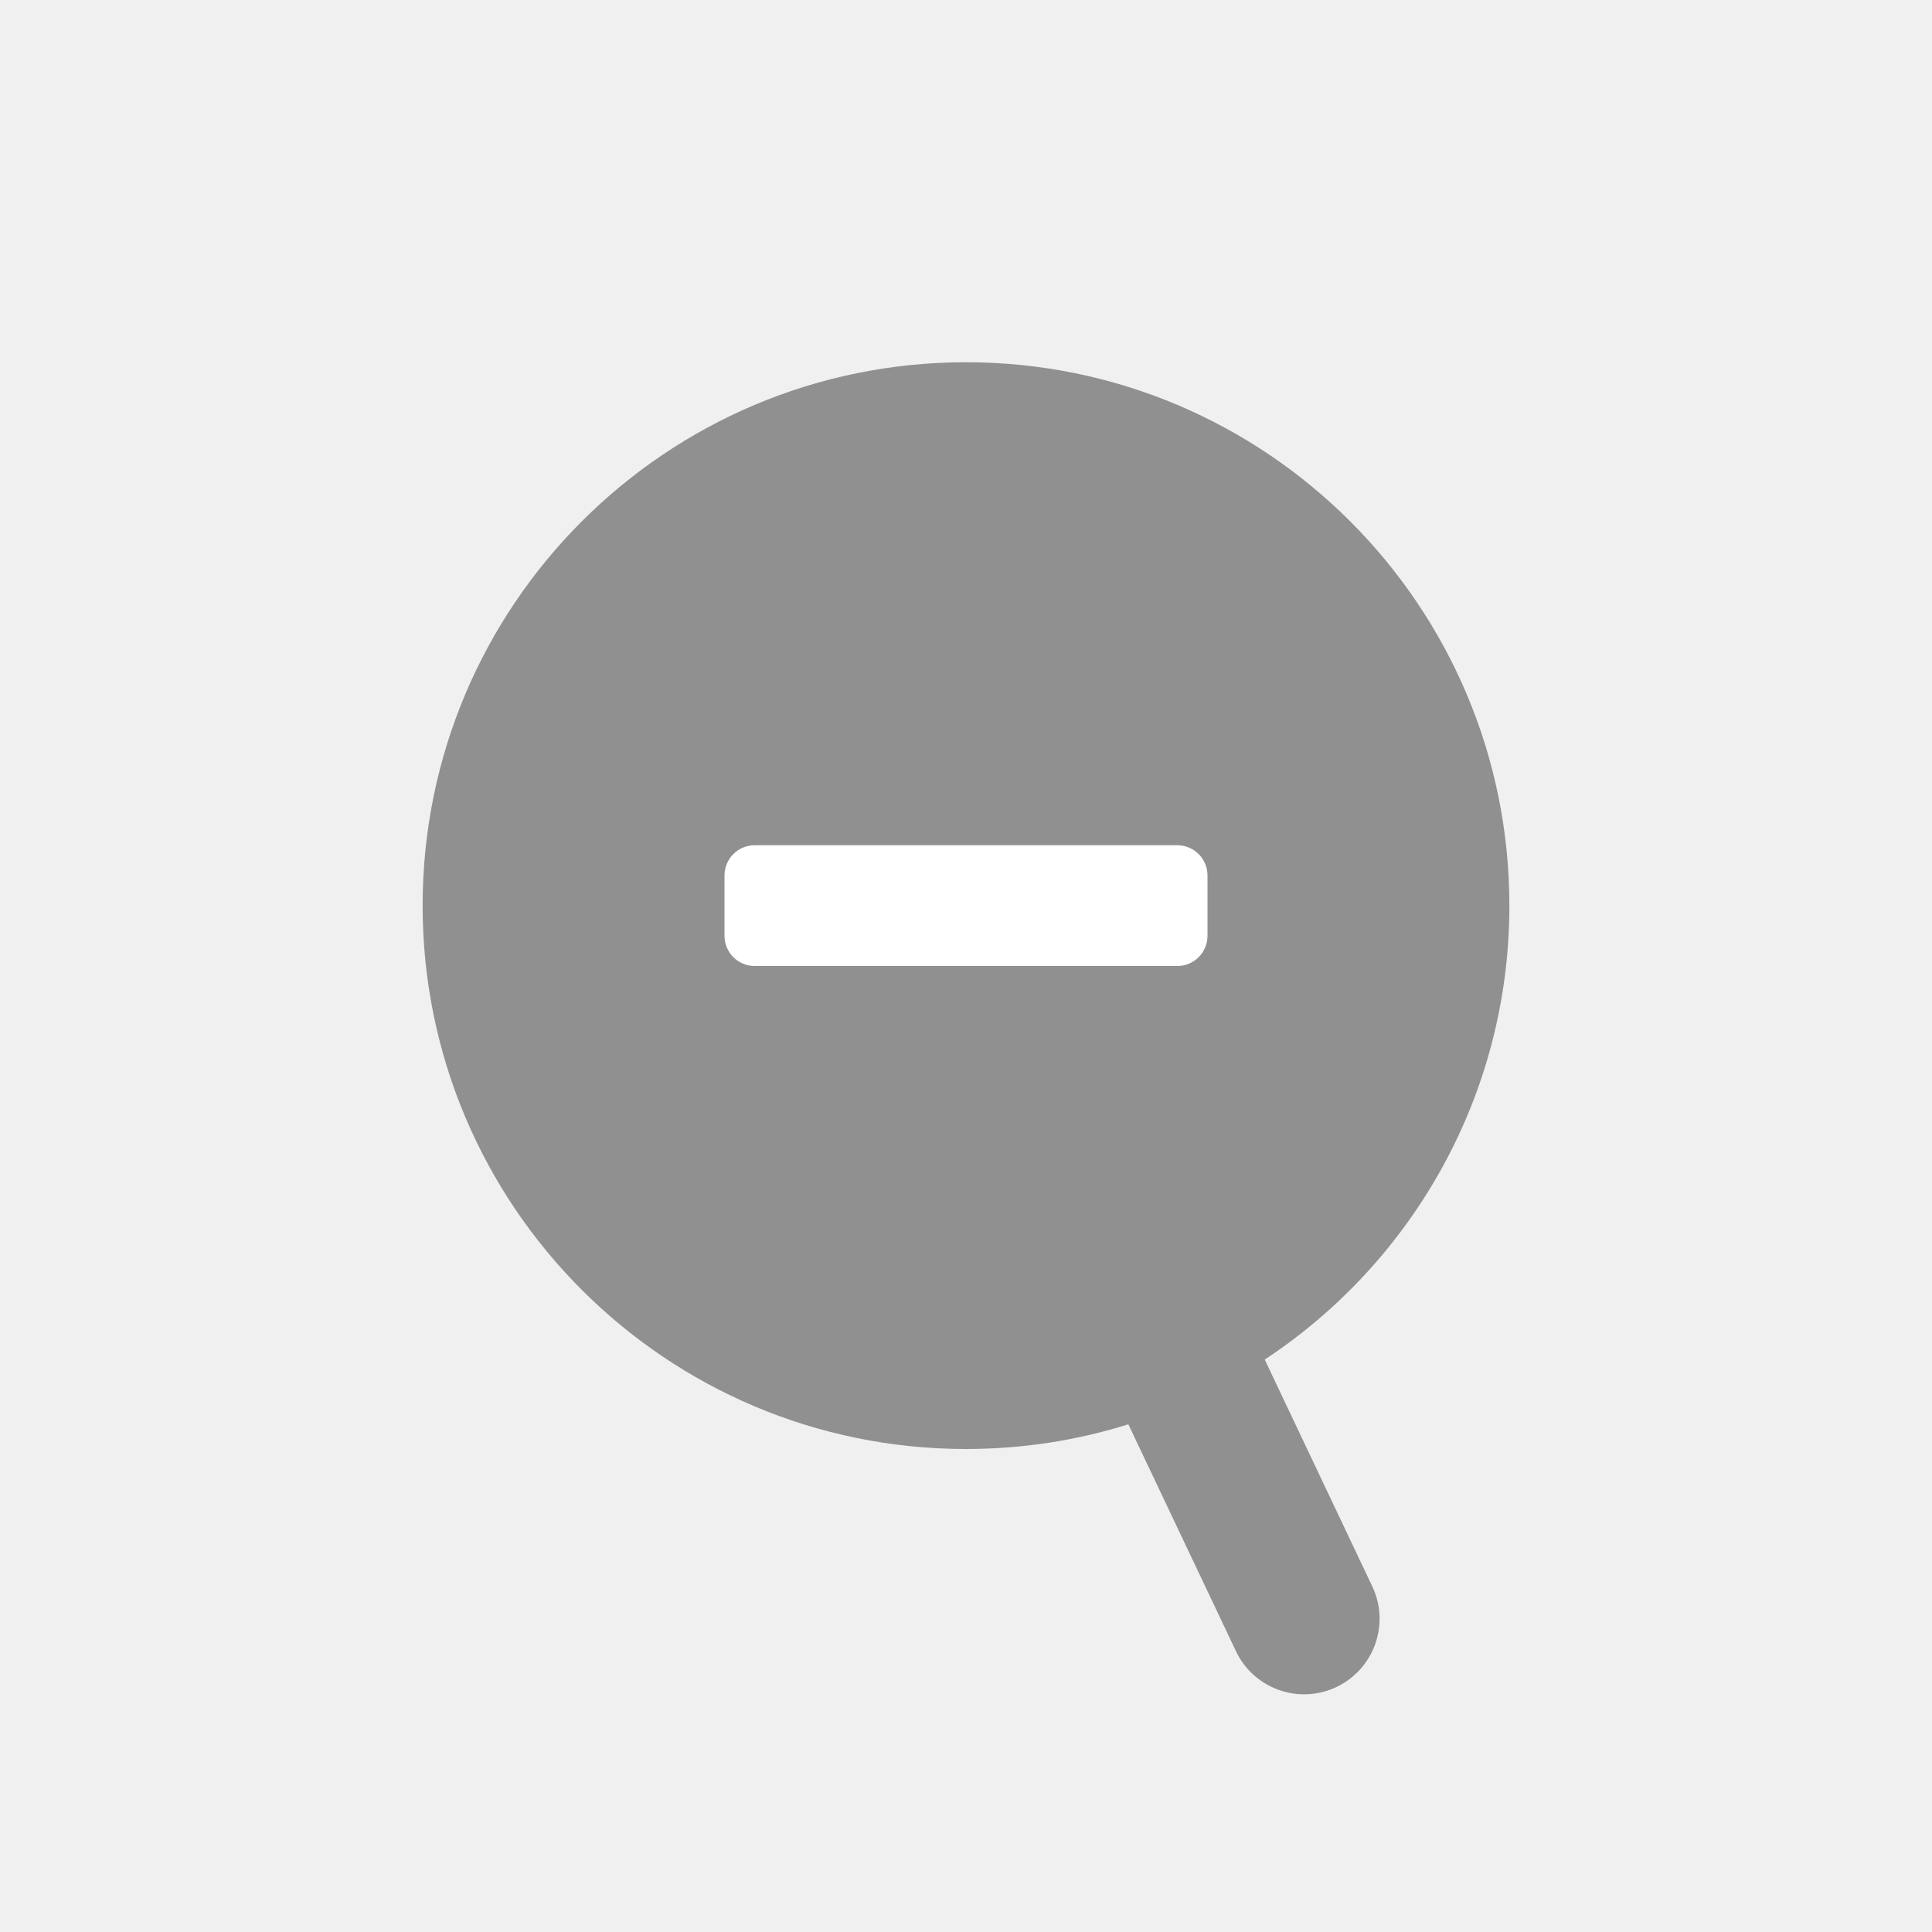
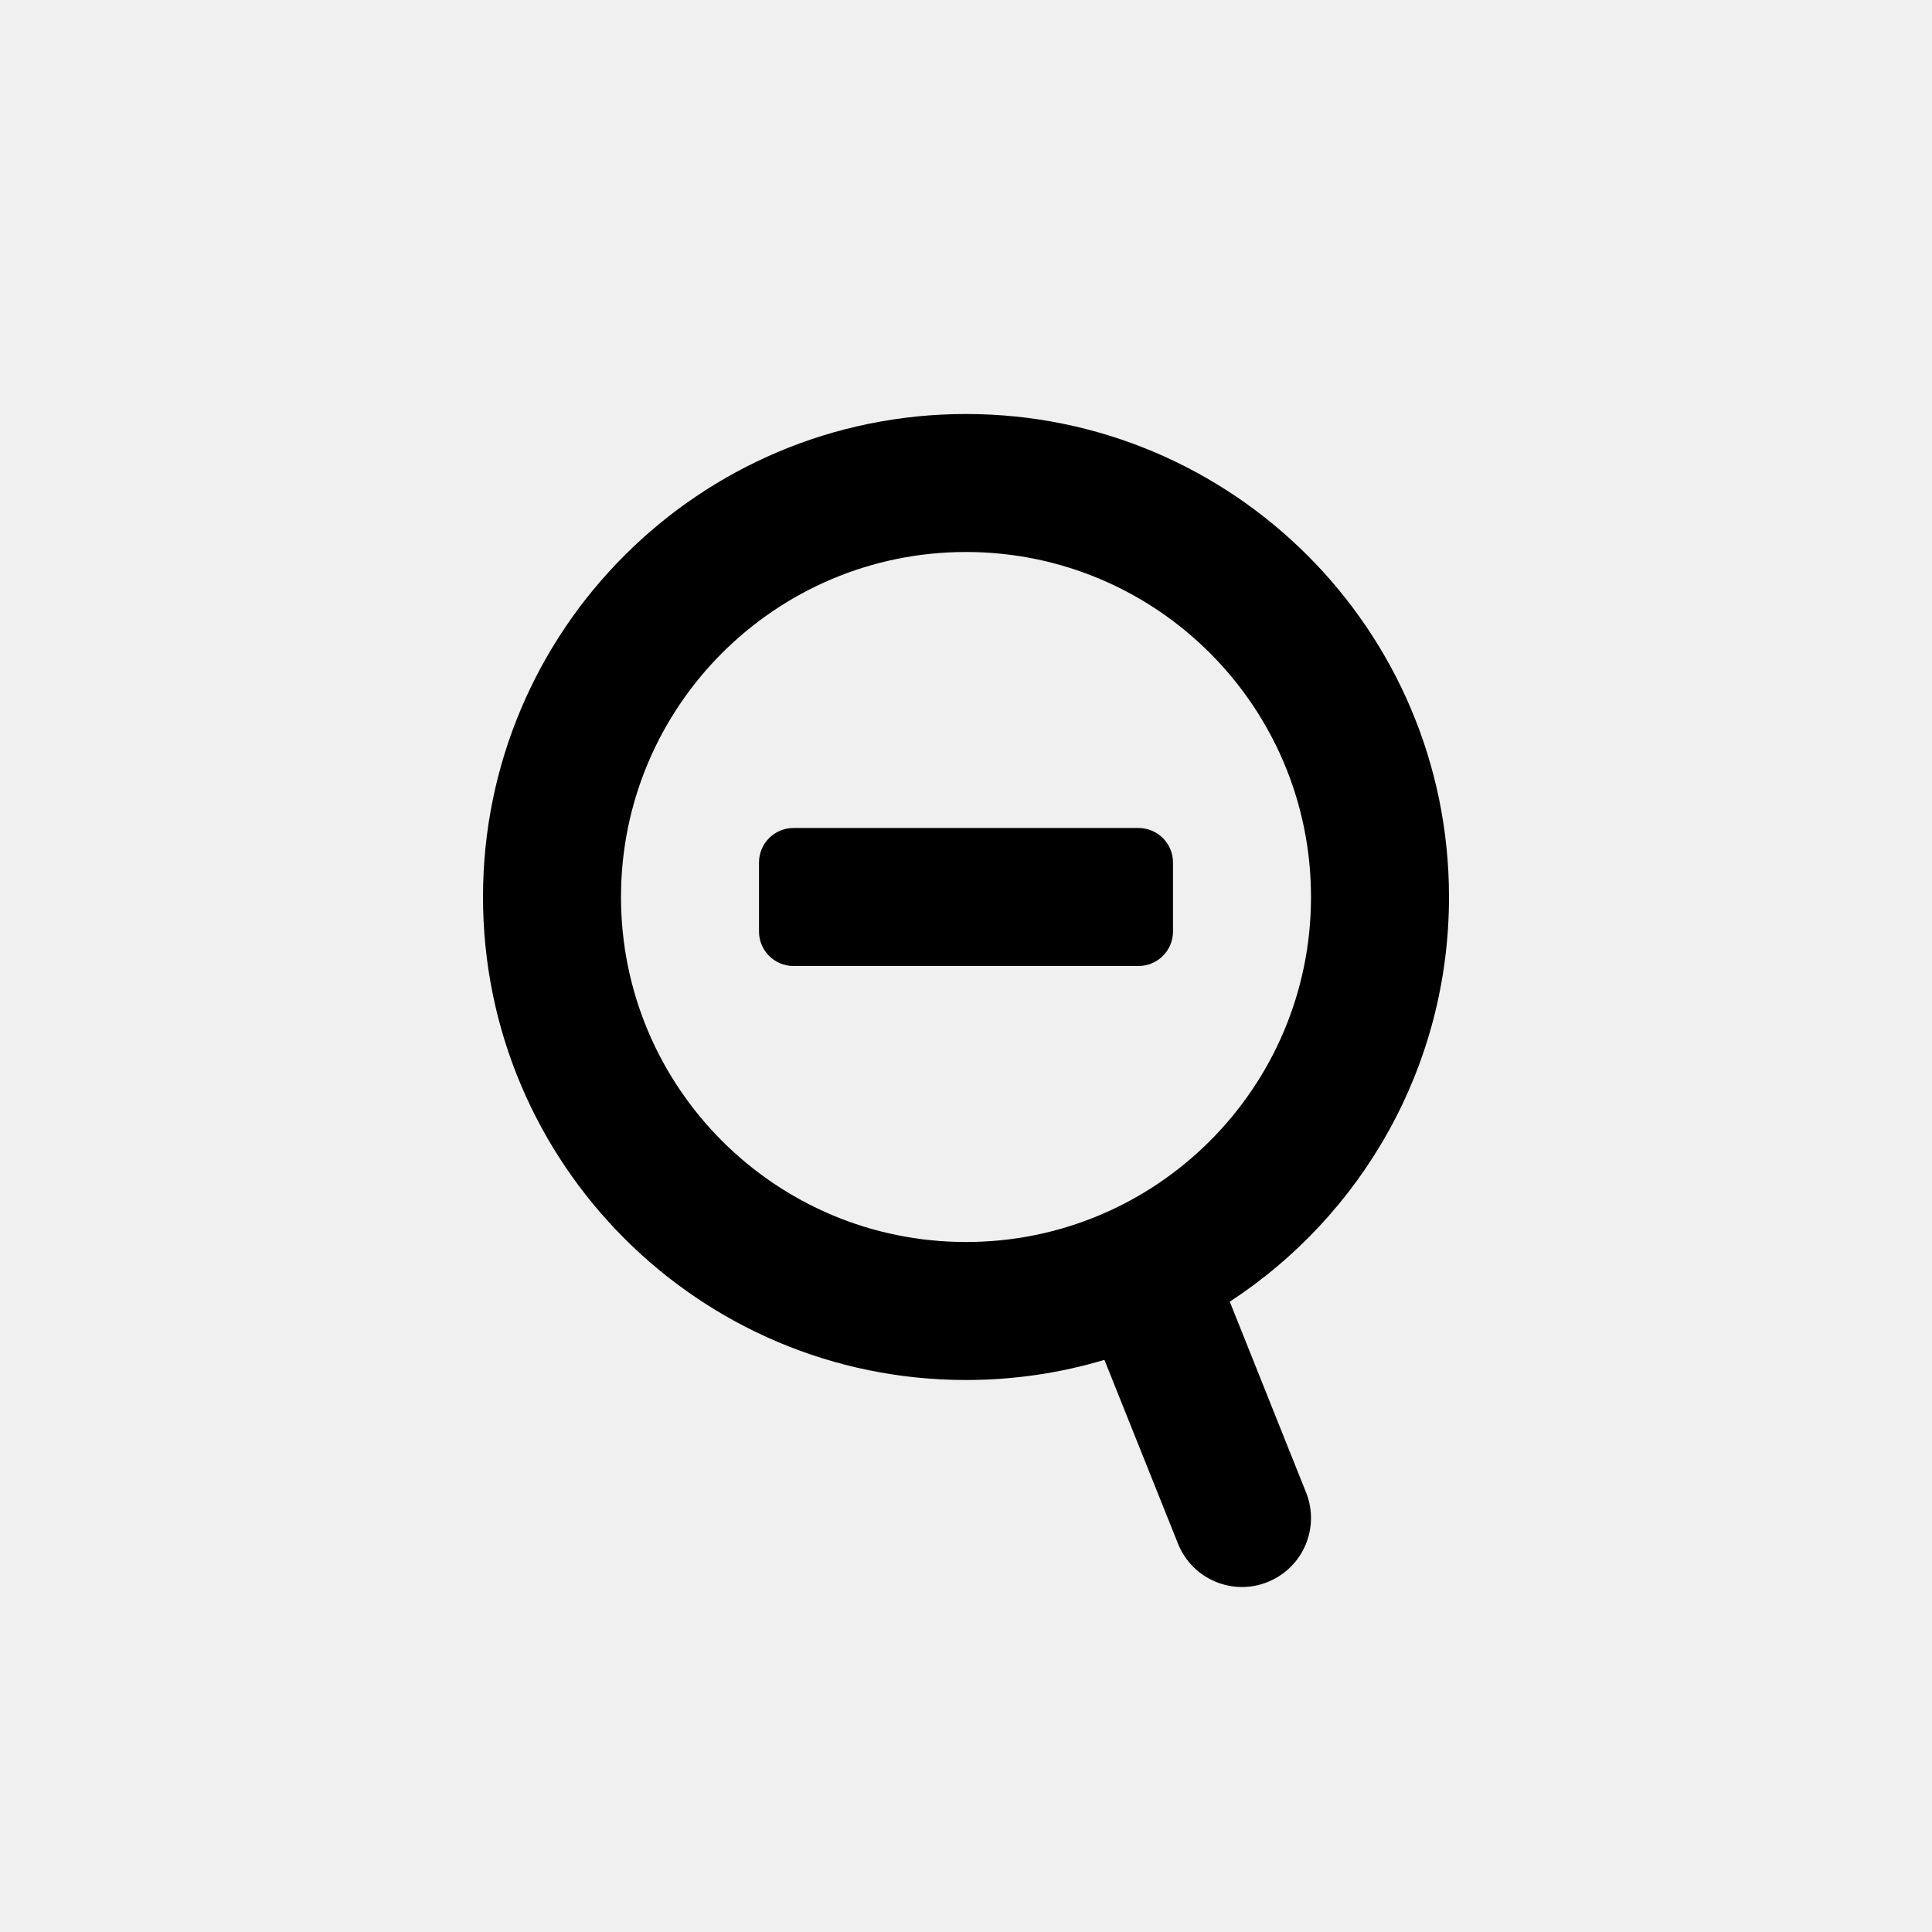
- <svg xmlns="http://www.w3.org/2000/svg" viewBox="0 0 32 32" fill="none">
-   <path opacity="0.4" fill-rule="evenodd" clip-rule="evenodd" d="M16 6C20.971 6 25 10.029 25 15C25 18.143 23.389 20.909 20.948 22.519L22.73 26.277C23.025 26.901 22.759 27.646 22.136 27.942C21.512 28.238 20.766 27.972 20.471 27.348L18.689 23.591C17.84 23.857 16.937 24 16 24C11.029 24 7 19.971 7 15C7 10.029 11.029 6 16 6Z" fill="black" />
-   <rect width="8" height="2" rx="0.5" transform="matrix(-1 0 0 1 20 14)" fill="white" />
+ <svg xmlns="http://www.w3.org/2000/svg" width="28" height="28" viewBox="0 0 28 28" fill="none">
+   <path fill-rule="evenodd" clip-rule="evenodd" d="M21 13C21 15.455 19.736 17.615 17.823 18.865L18.928 21.629C19.134 22.141 18.884 22.723 18.371 22.928C17.859 23.134 17.277 22.884 17.072 22.371L16.006 19.708C15.371 19.898 14.697 20 14 20C10.134 20 7 16.866 7 13C7 9.134 10.134 6 14 6C17.866 6 21 9.134 21 13ZM14 18C16.761 18 19 15.761 19 13C19 10.239 16.761 8 14 8C11.239 8 9 10.239 9 13C9 15.761 11.239 18 14 18Z" fill="currentColor" />
+   <rect x="11" y="12" width="6" height="2" rx="0.5" fill="currentColor" />
</svg>
